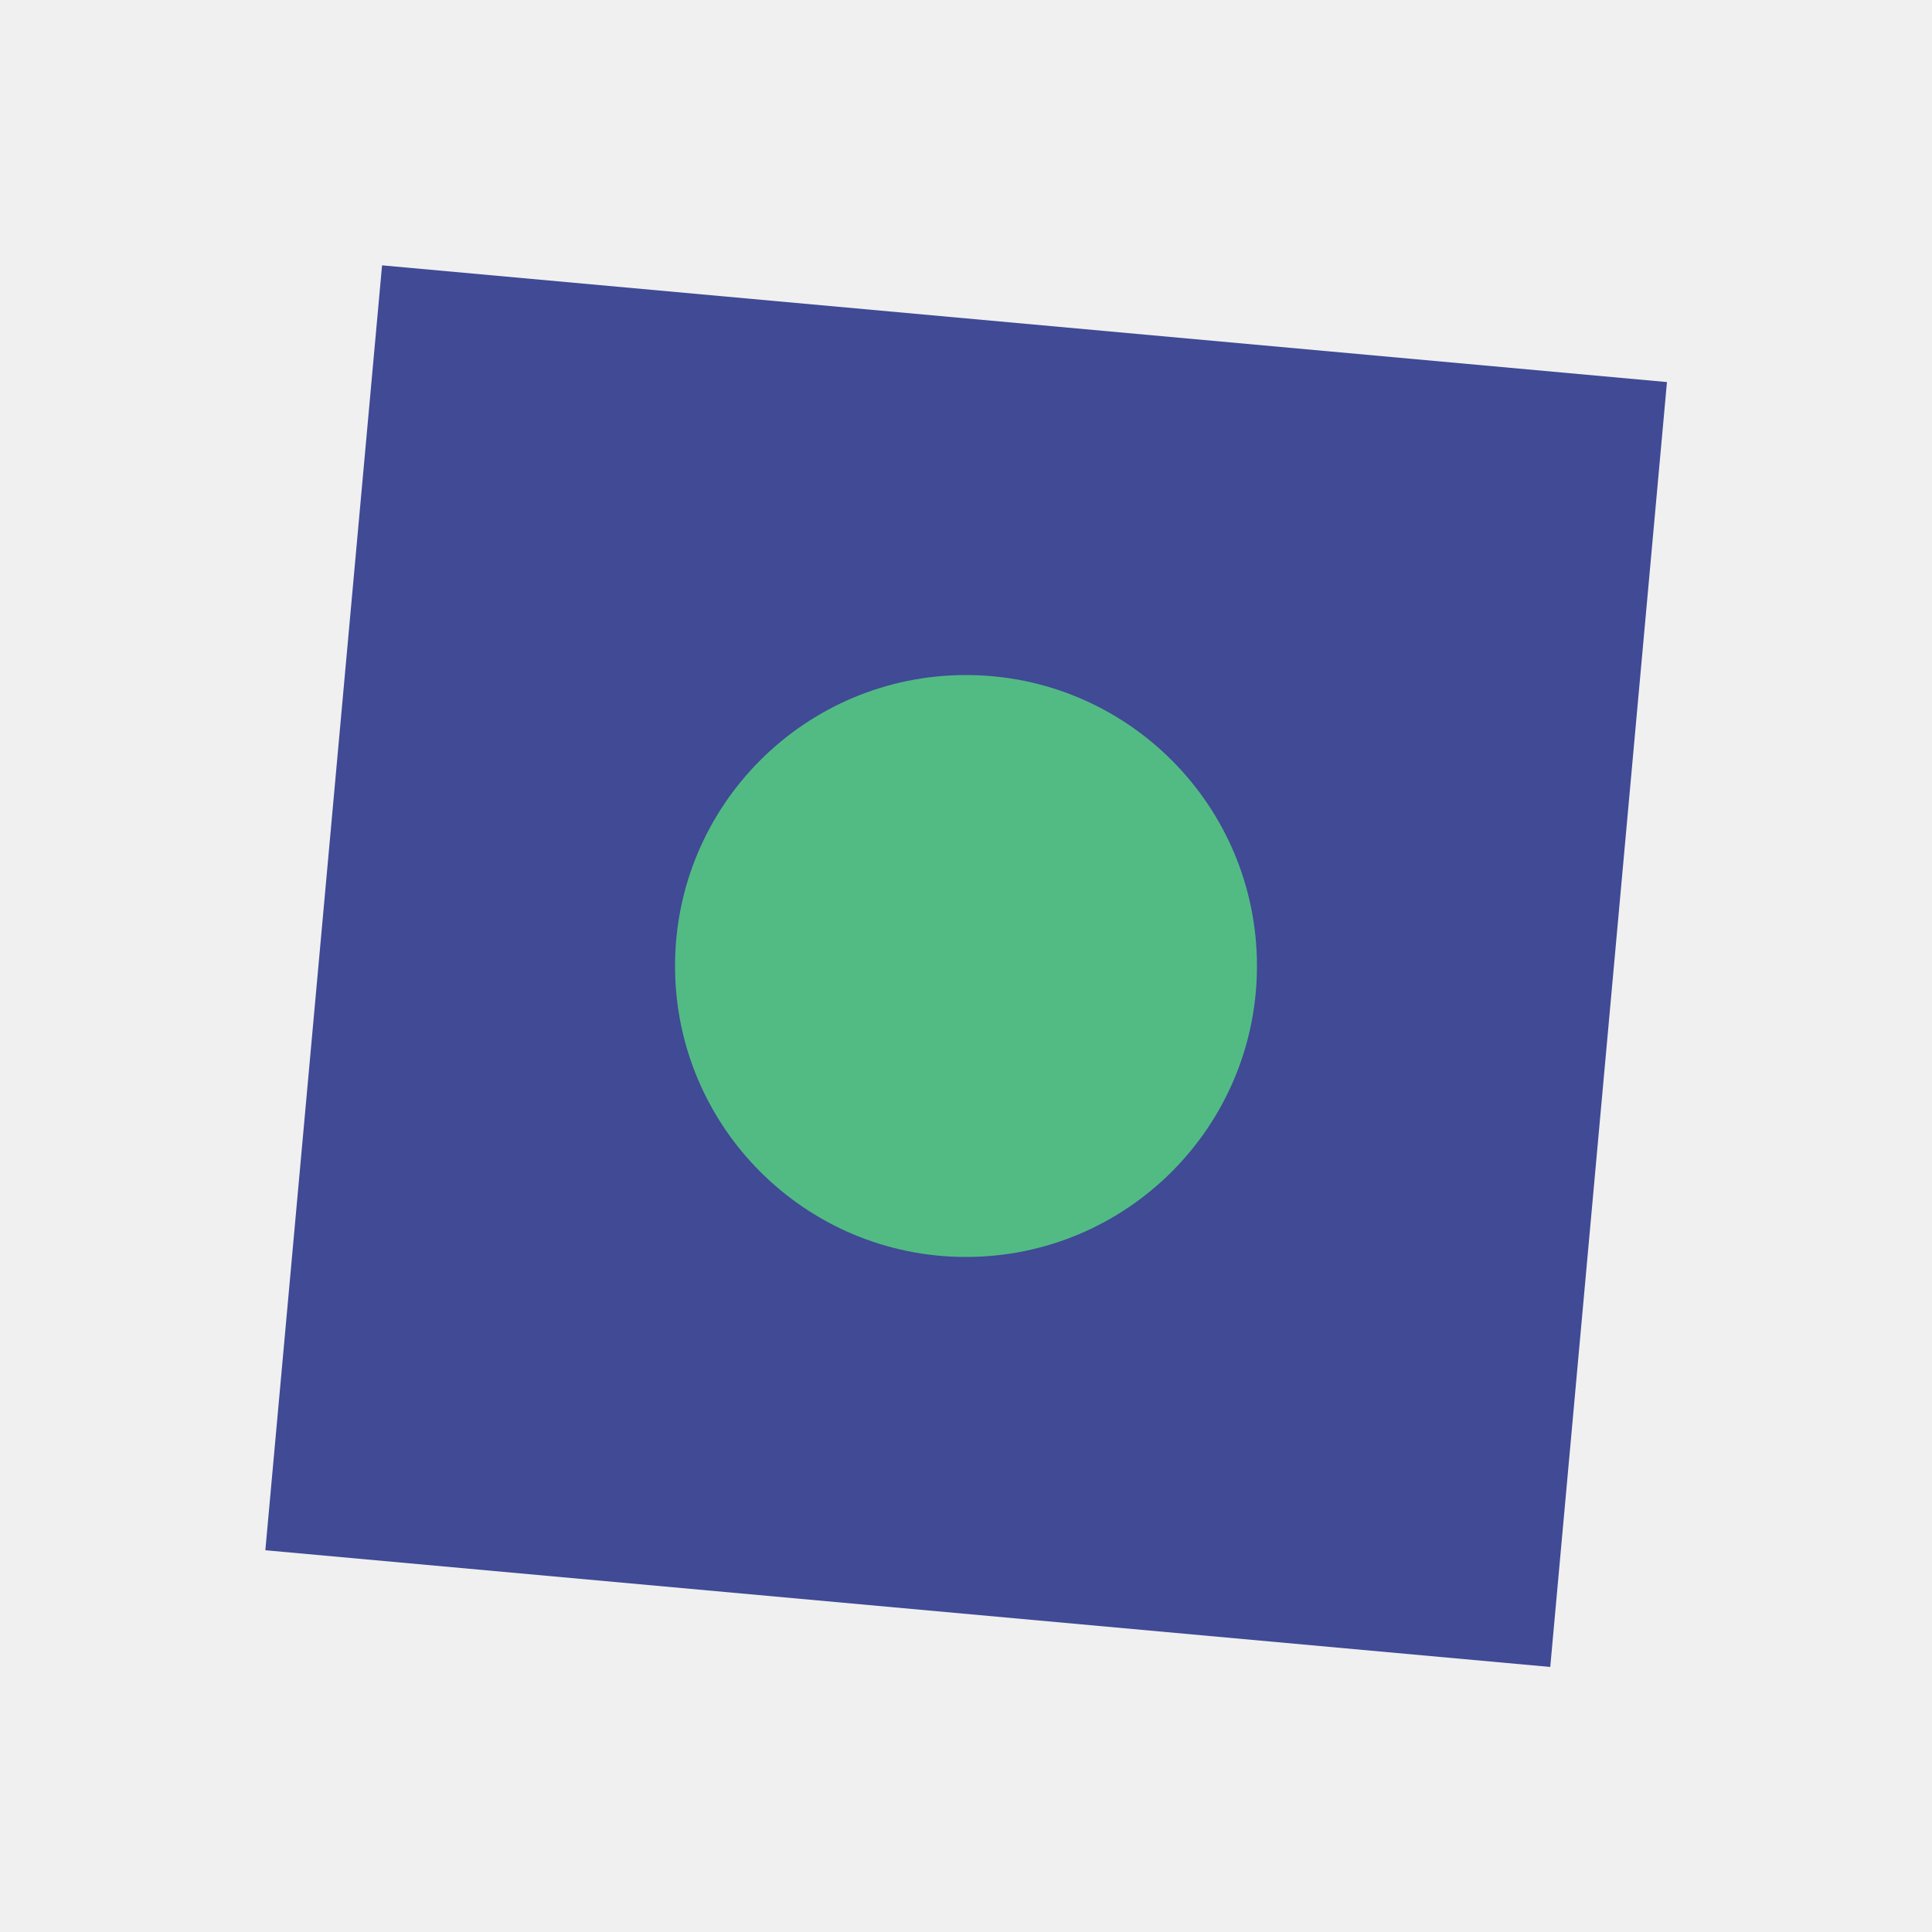
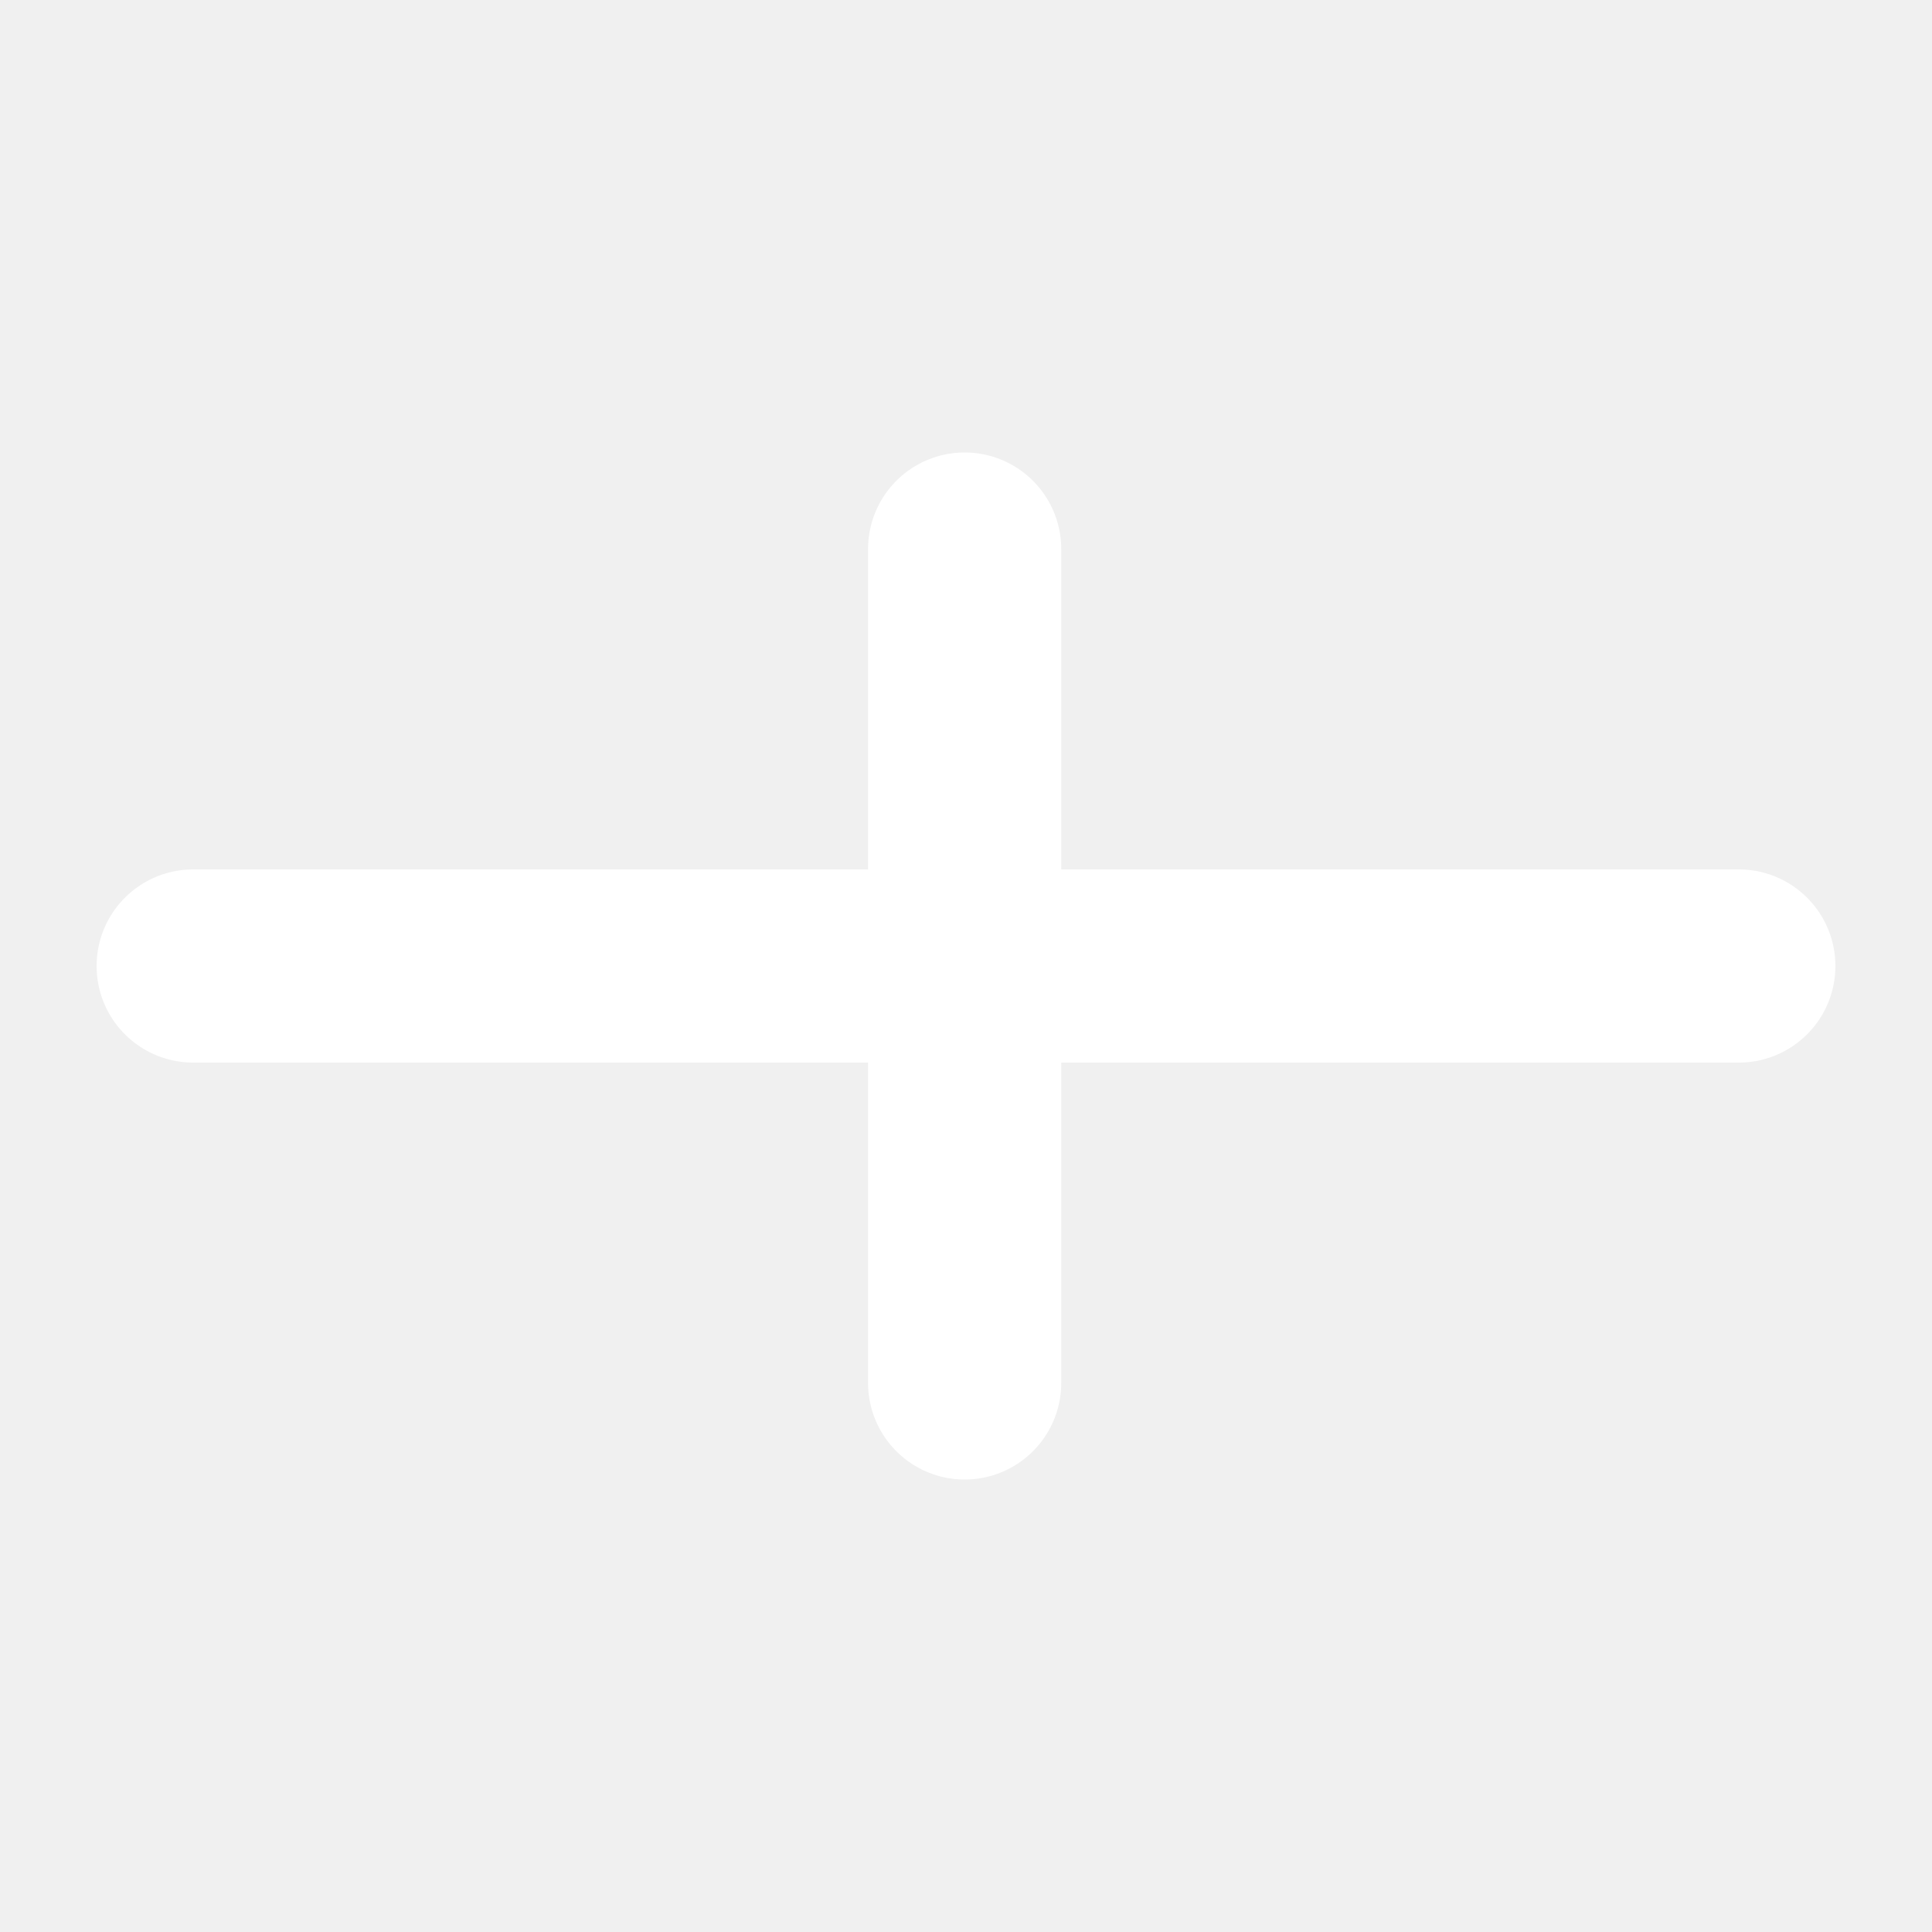
<svg xmlns="http://www.w3.org/2000/svg" viewBox="0 0 100 100">
  <g id="main">
-     <rect x="16.61" y="16.61" width="66.78" height="66.78" transform="translate(-4.31 95.28) rotate(-84.81)" style="fill:#404a95" />
-   </g>
-   <g id="accent">
-     <circle cx="50" cy="50" r="15.06" style="fill:#52bb84" />
+     <line x1="49.93" y1="28.42" x2="49.93" y2="71.58" style="fill:none;stroke:#fff;stroke-linecap:round;stroke-linejoin:round;stroke-width:10px" />
+     <line x1="90" y1="50" x2="10" y2="50" style="fill:none;stroke:#fff;stroke-linecap:round;stroke-linejoin:round;stroke-width:10px" />
  </g>
</svg>
